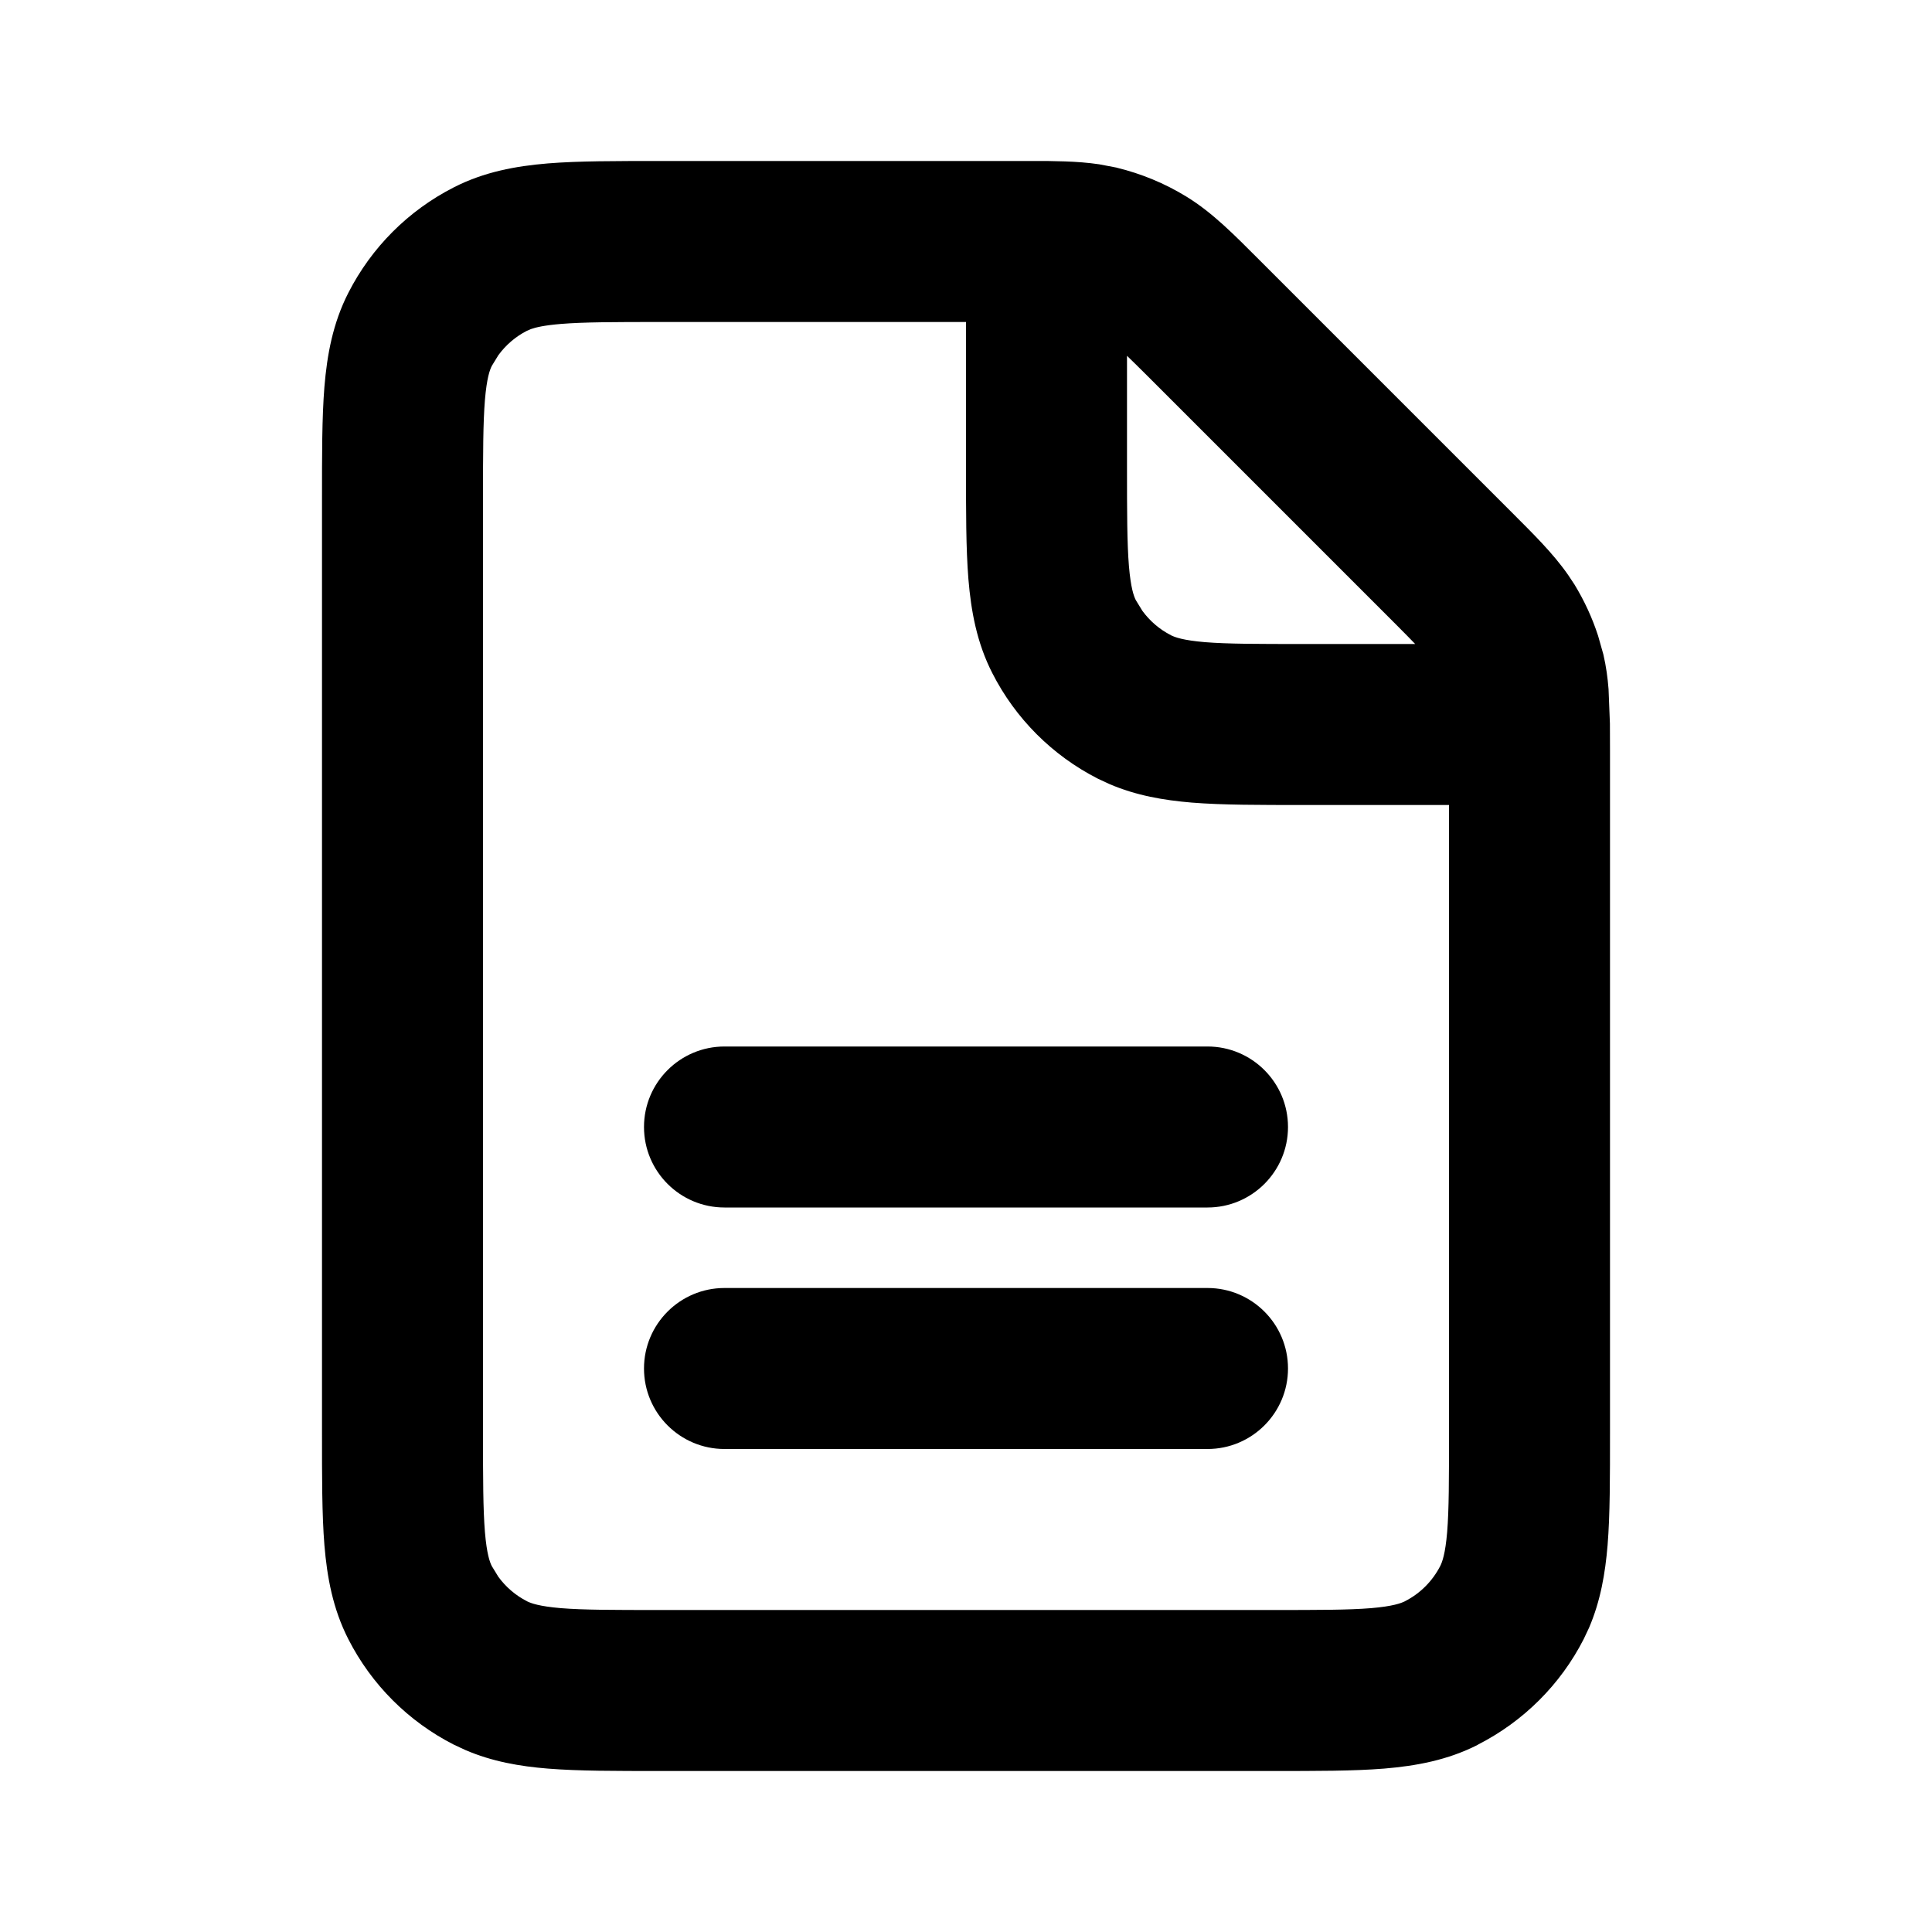
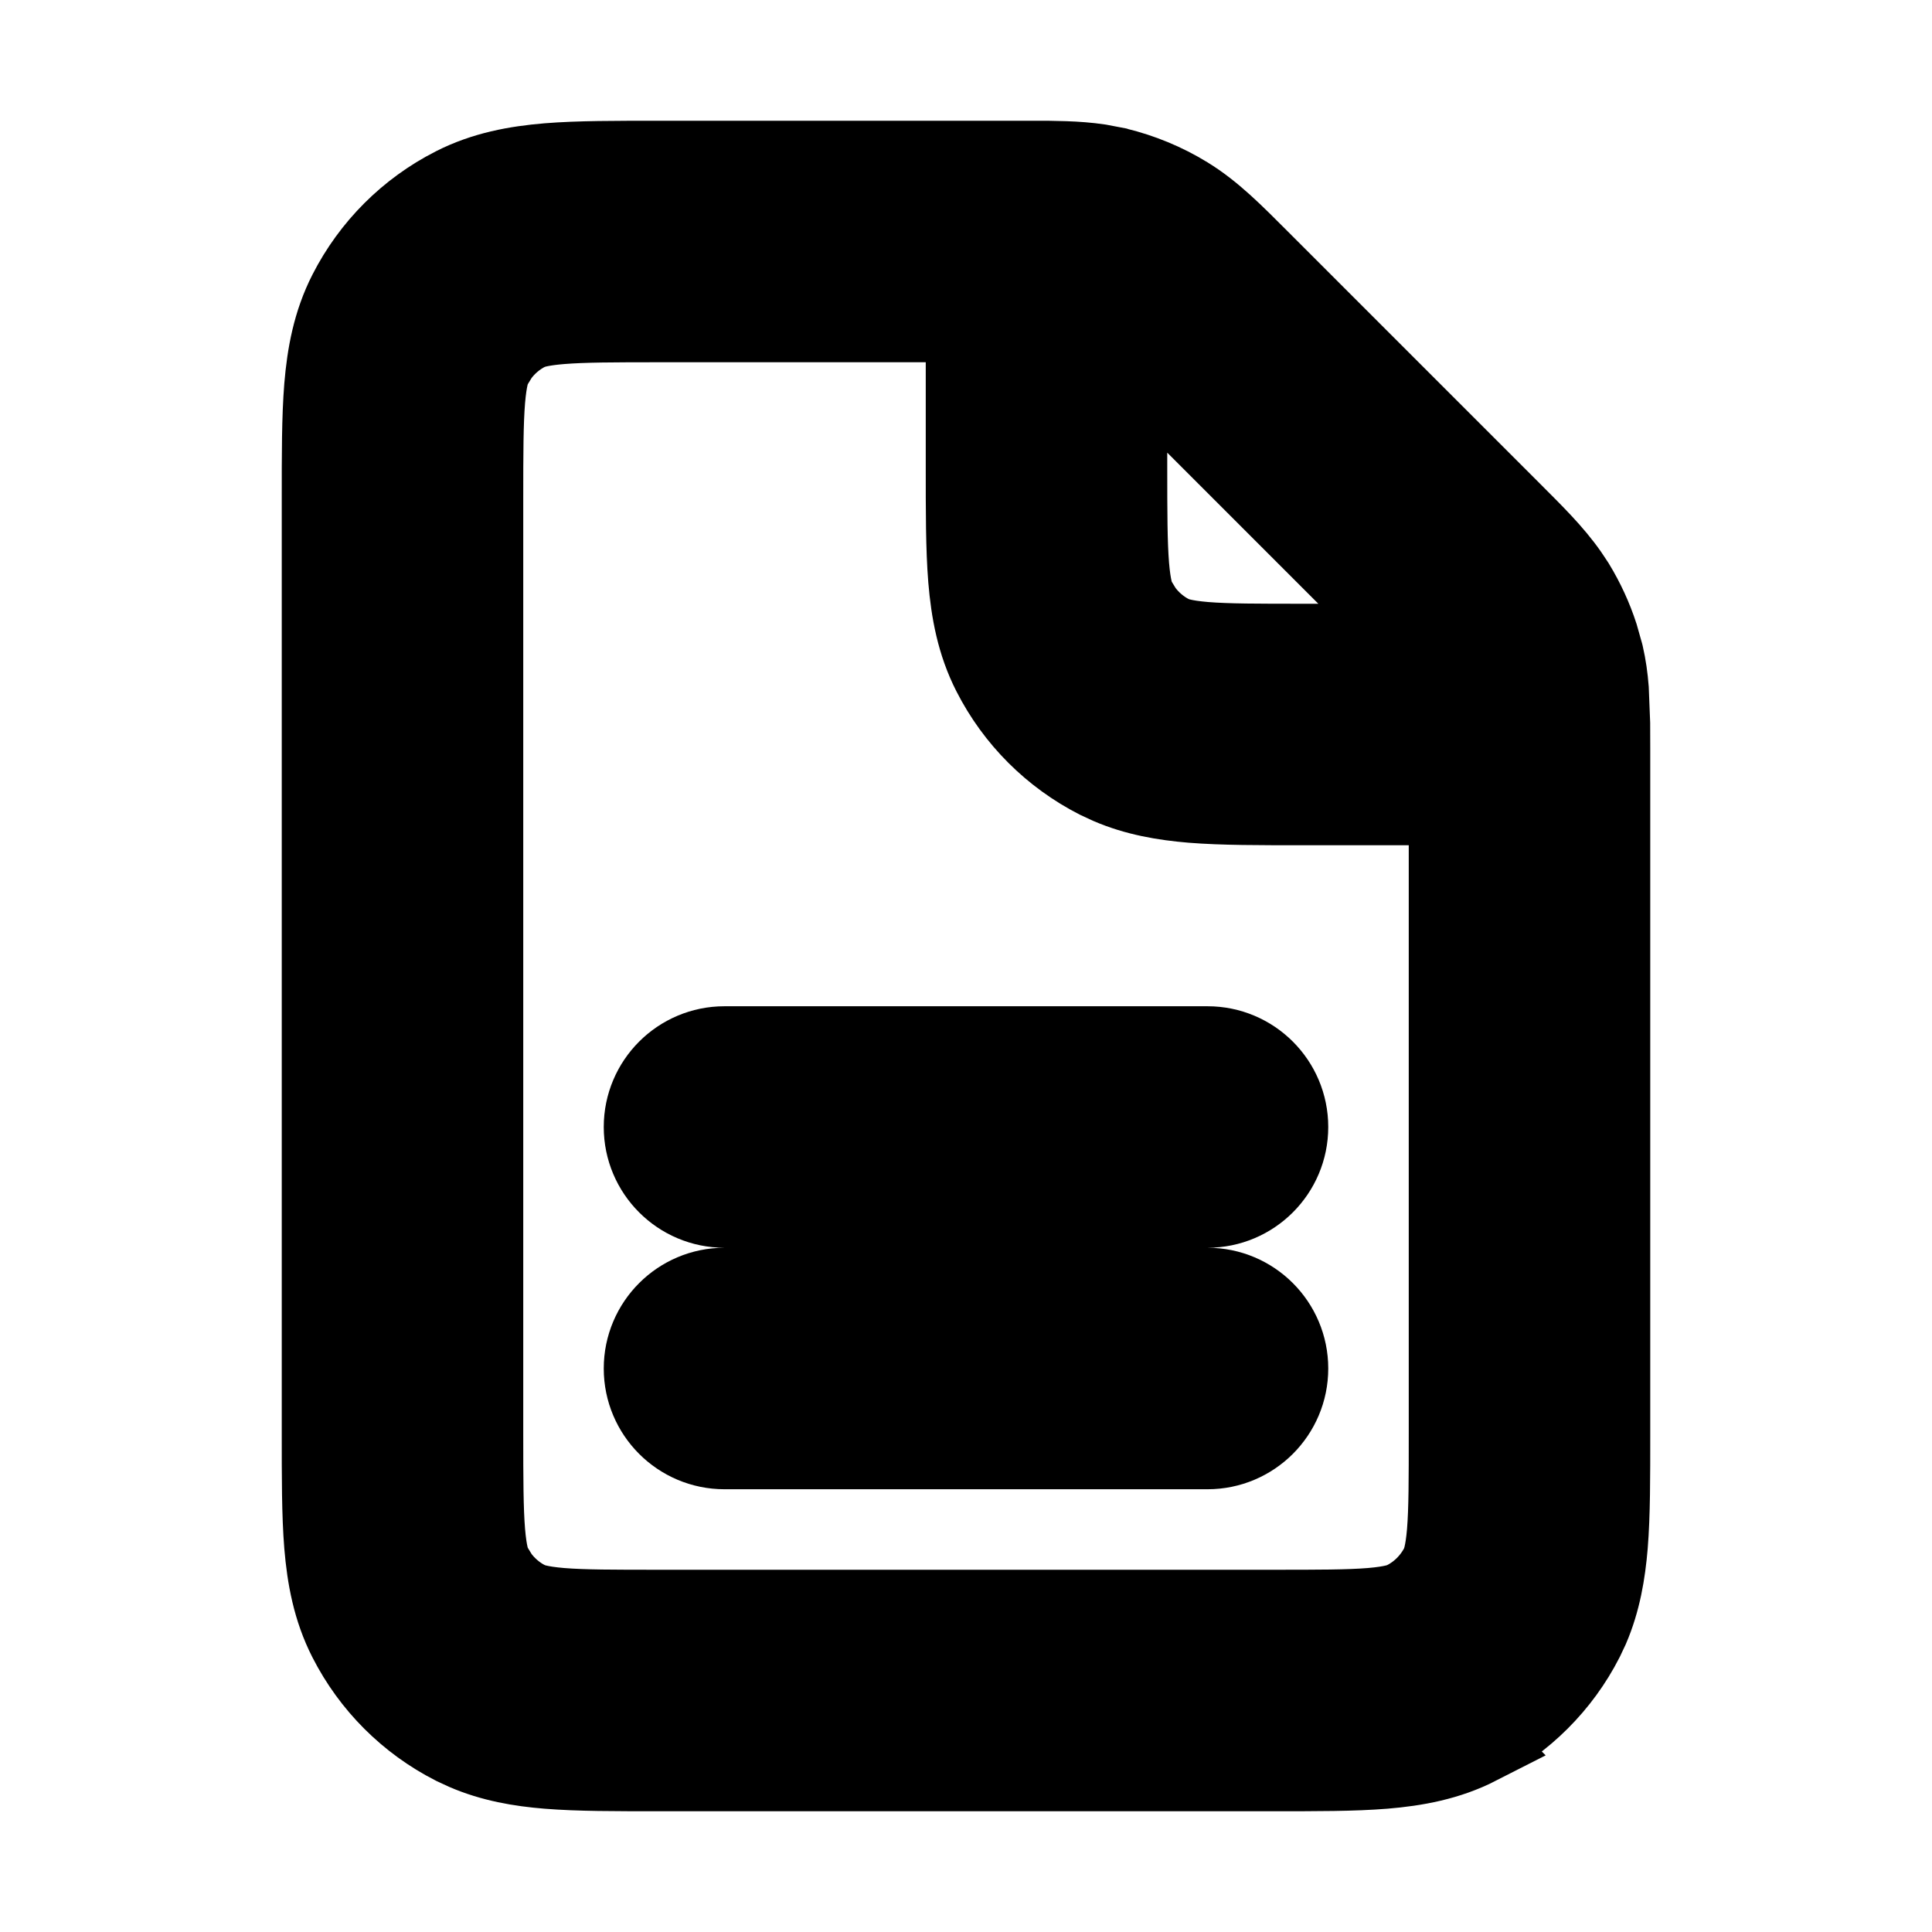
<svg xmlns="http://www.w3.org/2000/svg" viewBox="0 0 24 24" fill="none">
-   <path d="M4 17.8V6.2C4 5.657 3.999 5.188 4.03 4.805C4.063 4.409 4.134 4.016 4.327 3.638C4.615 3.073 5.073 2.615 5.638 2.327C6.016 2.134 6.409 2.063 6.805 2.03C7.188 1.999 7.657 2 8.2 2H13.011L13.229 2.005C13.372 2.01 13.513 2.02 13.655 2.041L13.87 2.082L13.876 2.084C14.175 2.157 14.467 2.276 14.739 2.443C15.066 2.644 15.333 2.918 15.646 3.231L18.77 6.355C19.043 6.629 19.288 6.867 19.479 7.141L19.558 7.26L19.56 7.263C19.682 7.464 19.78 7.676 19.852 7.898L19.916 8.124L19.919 8.136C19.952 8.279 19.971 8.419 19.982 8.56L19.999 8.989V8.997L20 9.323V17.804C20 18.346 20.001 18.813 19.97 19.196C19.941 19.542 19.883 19.886 19.74 20.22L19.673 20.362C19.385 20.926 18.925 21.384 18.36 21.672L18.361 21.673C17.983 21.866 17.59 21.937 17.195 21.97C16.812 22.001 16.345 22 15.803 22H8.197C7.655 22 7.187 22.001 6.804 21.97C6.458 21.942 6.114 21.883 5.78 21.739L5.638 21.673C5.073 21.385 4.615 20.927 4.327 20.362C4.134 19.984 4.063 19.591 4.03 19.195C3.999 18.812 4 18.343 4 17.8ZM15 16C15.552 16 16 16.448 16 17C16 17.552 15.552 18 15 18H9C8.448 18 8 17.552 8 17C8 16.448 8.448 16 9 16H15ZM15 13C15.552 13 16 13.448 16 14C16 14.552 15.552 15 15 15H9C8.448 15 8 14.552 8 14C8 13.448 8.448 13 9 13H15ZM6 17.8C6 18.376 6.001 18.749 6.024 19.032C6.047 19.304 6.084 19.404 6.109 19.454L6.191 19.588C6.284 19.715 6.405 19.819 6.546 19.891L6.547 19.892C6.596 19.916 6.696 19.954 6.967 19.977C7.25 20 7.622 20 8.197 20H15.803C16.378 20 16.75 20 17.032 19.977C17.303 19.954 17.403 19.916 17.452 19.892L17.453 19.891C17.642 19.795 17.794 19.642 17.891 19.454C17.916 19.404 17.954 19.304 17.977 19.033C18 18.751 18 18.379 18 17.804V10H16.197C15.655 10 15.187 10.001 14.804 9.97C14.458 9.941 14.114 9.883 13.78 9.739L13.638 9.673C13.073 9.385 12.615 8.927 12.327 8.362C12.134 7.984 12.063 7.591 12.03 7.195C11.999 6.812 12 6.343 12 5.8V4H8.2C7.624 4 7.251 4.001 6.968 4.024C6.764 4.041 6.657 4.066 6.595 4.088L6.546 4.109C6.405 4.181 6.284 4.285 6.191 4.412L6.109 4.546C6.084 4.596 6.047 4.696 6.024 4.968C6.001 5.251 6 5.624 6 6.2V17.8ZM14 5.8C14 6.376 14.001 6.749 14.024 7.032C14.047 7.304 14.084 7.404 14.109 7.454L14.191 7.588C14.284 7.715 14.405 7.819 14.546 7.891L14.547 7.892C14.596 7.916 14.696 7.954 14.967 7.977C15.25 8 15.622 8 16.197 8H17.58C17.52 7.939 17.448 7.863 17.355 7.771L14.23 4.646L14.229 4.645C14.137 4.552 14.061 4.48 14 4.42V5.8Z" fill="currentColor" />
+   <path d="M4 17.8V6.2C4 5.657 3.999 5.188 4.03 4.805C4.063 4.409 4.134 4.016 4.327 3.638C4.615 3.073 5.073 2.615 5.638 2.327C6.016 2.134 6.409 2.063 6.805 2.03C7.188 1.999 7.657 2 8.2 2H13.011L13.229 2.005C13.372 2.01 13.513 2.02 13.655 2.041L13.87 2.082L13.876 2.084C14.175 2.157 14.467 2.276 14.739 2.443C15.066 2.644 15.333 2.918 15.646 3.231L18.77 6.355C19.043 6.629 19.288 6.867 19.479 7.141L19.558 7.26L19.56 7.263C19.682 7.464 19.78 7.676 19.852 7.898L19.916 8.124L19.919 8.136C19.952 8.279 19.971 8.419 19.982 8.56L19.999 8.989V8.997L20 9.323V17.804C20 18.346 20.001 18.813 19.97 19.196C19.941 19.542 19.883 19.886 19.74 20.22L19.673 20.362C19.385 20.926 18.925 21.384 18.36 21.672L18.361 21.673C17.983 21.866 17.59 21.937 17.195 21.97C16.812 22.001 16.345 22 15.803 22H8.197C7.655 22 7.187 22.001 6.804 21.97C6.458 21.942 6.114 21.883 5.78 21.739L5.638 21.673C5.073 21.385 4.615 20.927 4.327 20.362C4.134 19.984 4.063 19.591 4.03 19.195C3.999 18.812 4 18.343 4 17.8ZM15 16C15.552 16 16 16.448 16 17C16 17.552 15.552 18 15 18H9C8.448 18 8 17.552 8 17C8 16.448 8.448 16 9 16H15ZM15 13C15.552 13 16 13.448 16 14C16 14.552 15.552 15 15 15H9C8.448 15 8 14.552 8 14C8 13.448 8.448 13 9 13H15ZM6 17.8C6 18.376 6.001 18.749 6.024 19.032C6.047 19.304 6.084 19.404 6.109 19.454L6.191 19.588C6.284 19.715 6.405 19.819 6.546 19.891L6.547 19.892C6.596 19.916 6.696 19.954 6.967 19.977C7.25 20 7.622 20 8.197 20H15.803C16.378 20 16.75 20 17.032 19.977C17.303 19.954 17.403 19.916 17.452 19.892L17.453 19.891C17.642 19.795 17.794 19.642 17.891 19.454C17.916 19.404 17.954 19.304 17.977 19.033C18 18.751 18 18.379 18 17.804V10H16.197C15.655 10 15.187 10.001 14.804 9.97C14.458 9.941 14.114 9.883 13.78 9.739L13.638 9.673C13.073 9.385 12.615 8.927 12.327 8.362C12.134 7.984 12.063 7.591 12.03 7.195C11.999 6.812 12 6.343 12 5.8V4H8.2C7.624 4 7.251 4.001 6.968 4.024C6.764 4.041 6.657 4.066 6.595 4.088L6.546 4.109C6.405 4.181 6.284 4.285 6.191 4.412L6.109 4.546C6.084 4.596 6.047 4.696 6.024 4.968C6.001 5.251 6 5.624 6 6.2V17.8ZM14 5.8C14 6.376 14.001 6.749 14.024 7.032C14.047 7.304 14.084 7.404 14.109 7.454L14.191 7.588C14.284 7.715 14.405 7.819 14.546 7.891L14.547 7.892C14.596 7.916 14.696 7.954 14.967 7.977C15.25 8 15.622 8 16.197 8H17.58C17.52 7.939 17.448 7.863 17.355 7.771L14.23 4.646L14.229 4.645C14.137 4.552 14.061 4.48 14 4.42V5.8Z" fill="currentColor" stroke="currentColor" />
</svg>
